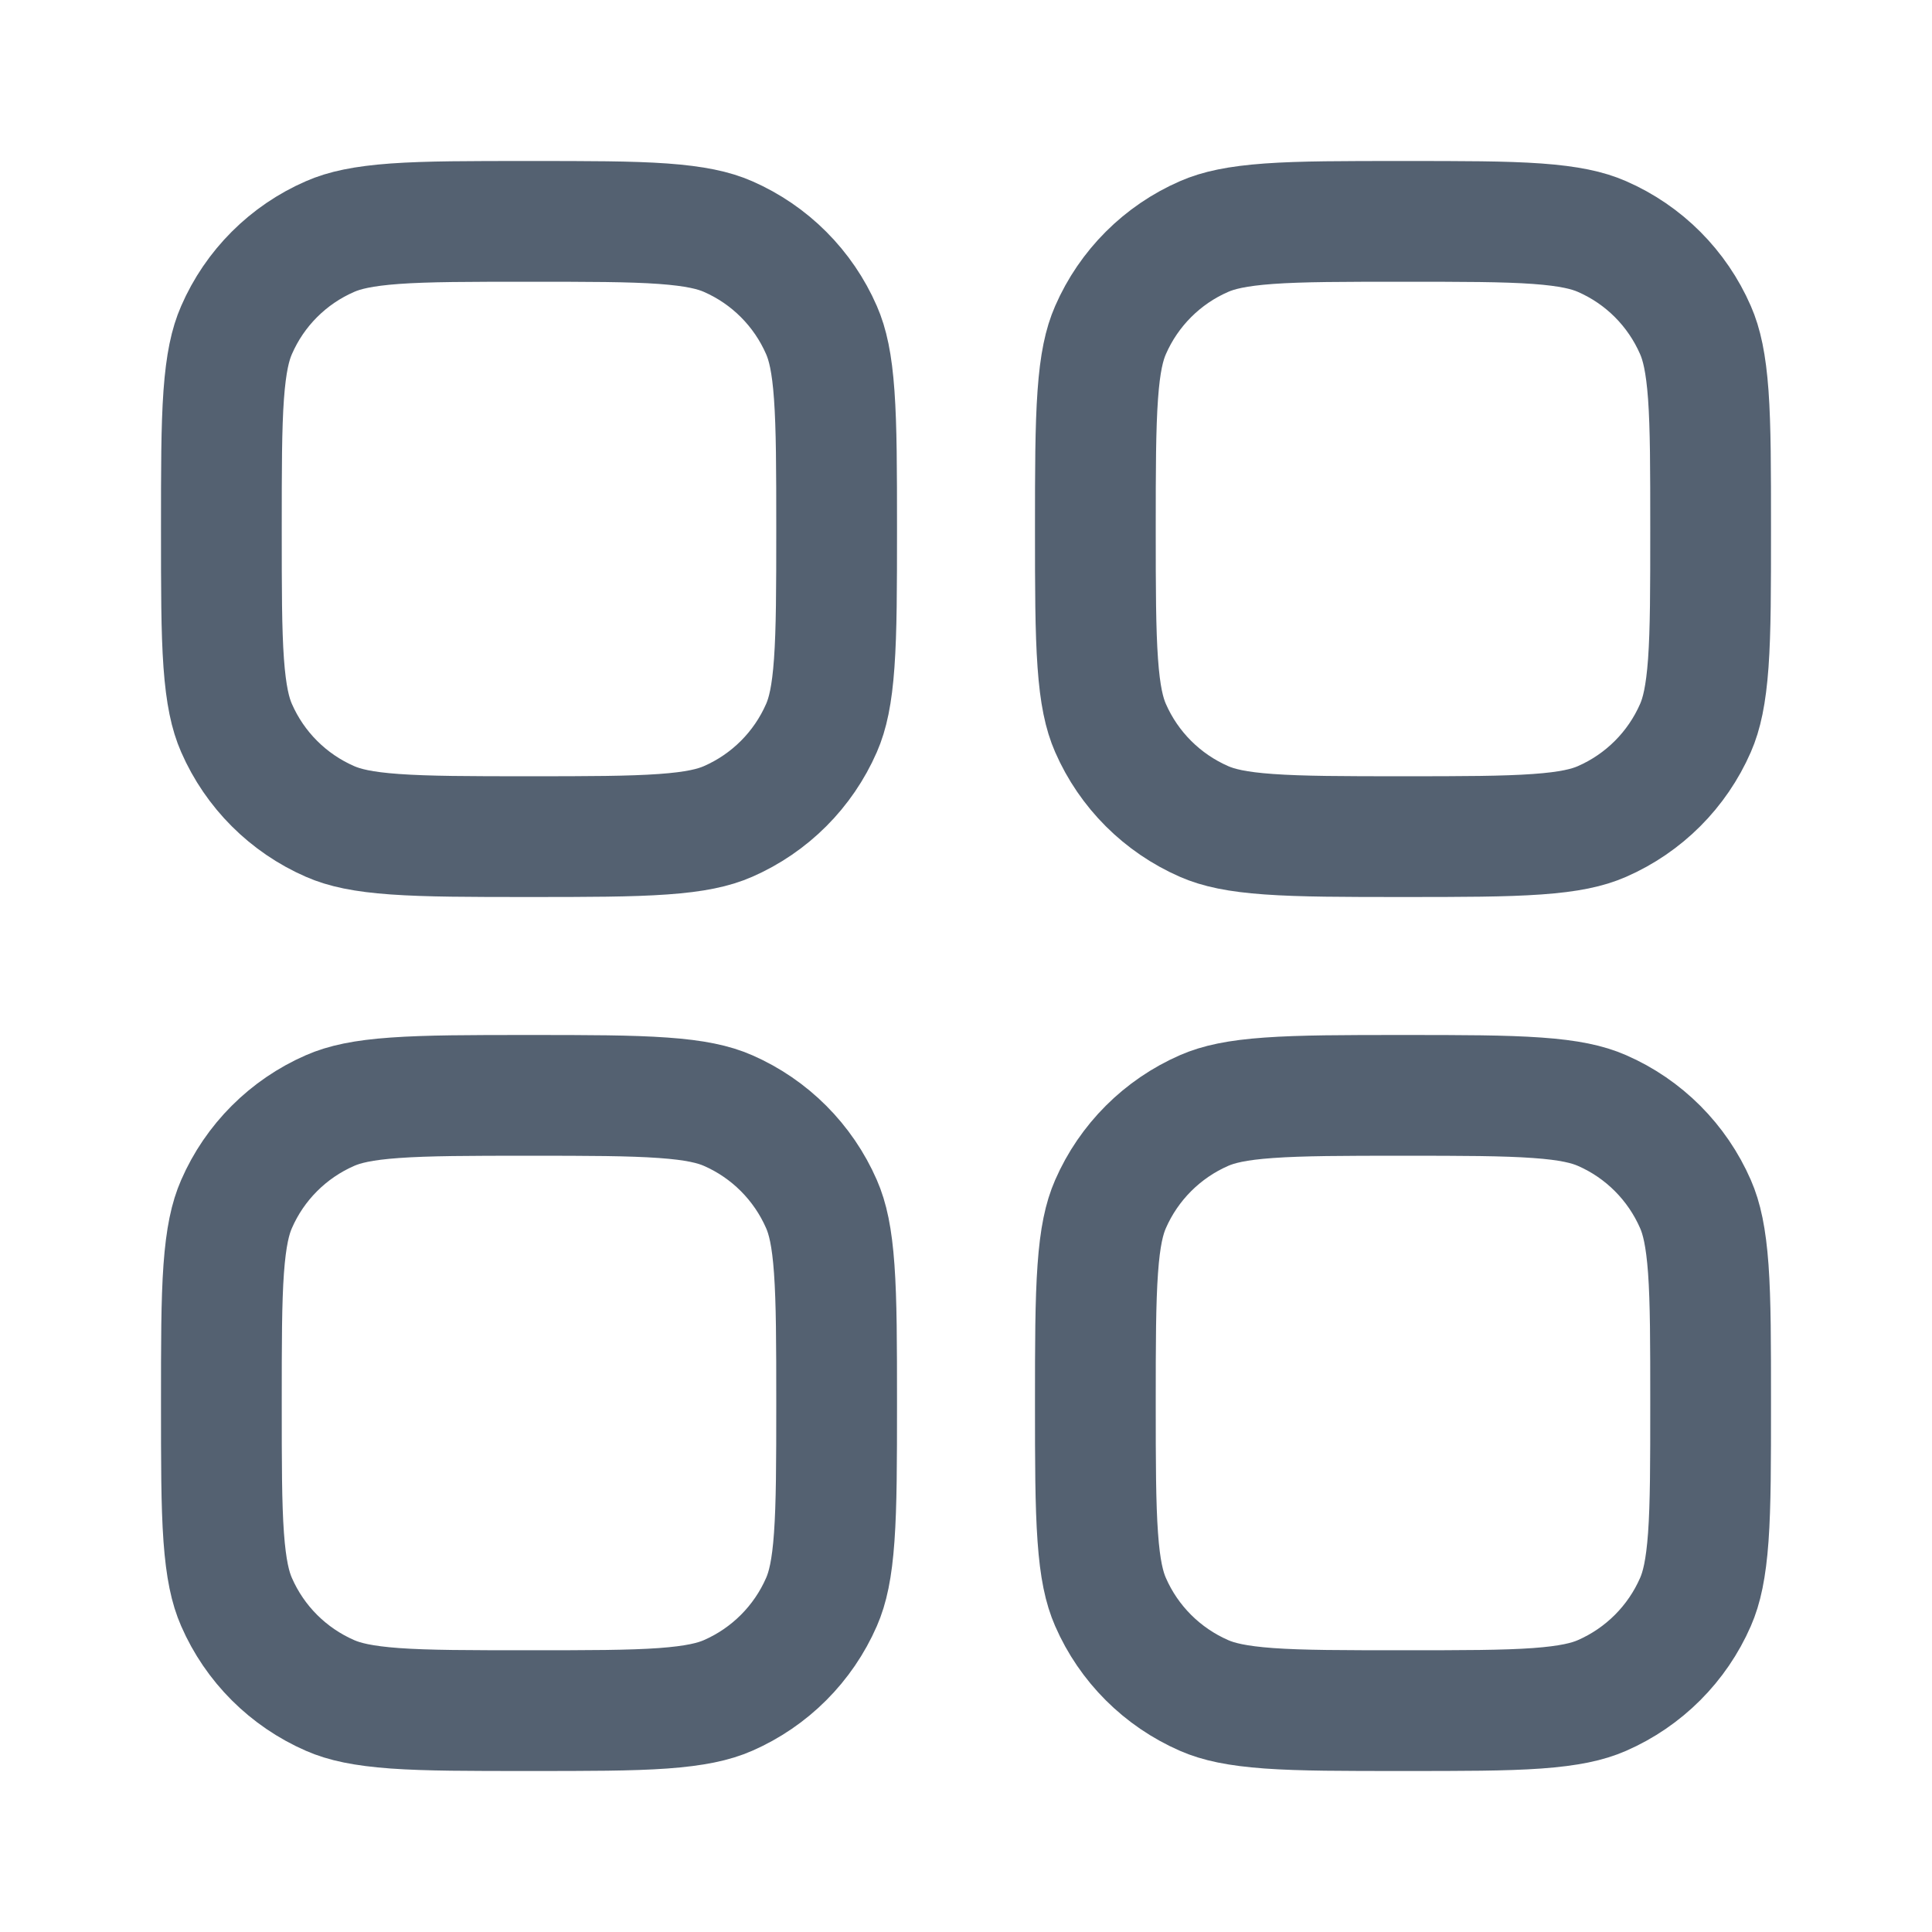
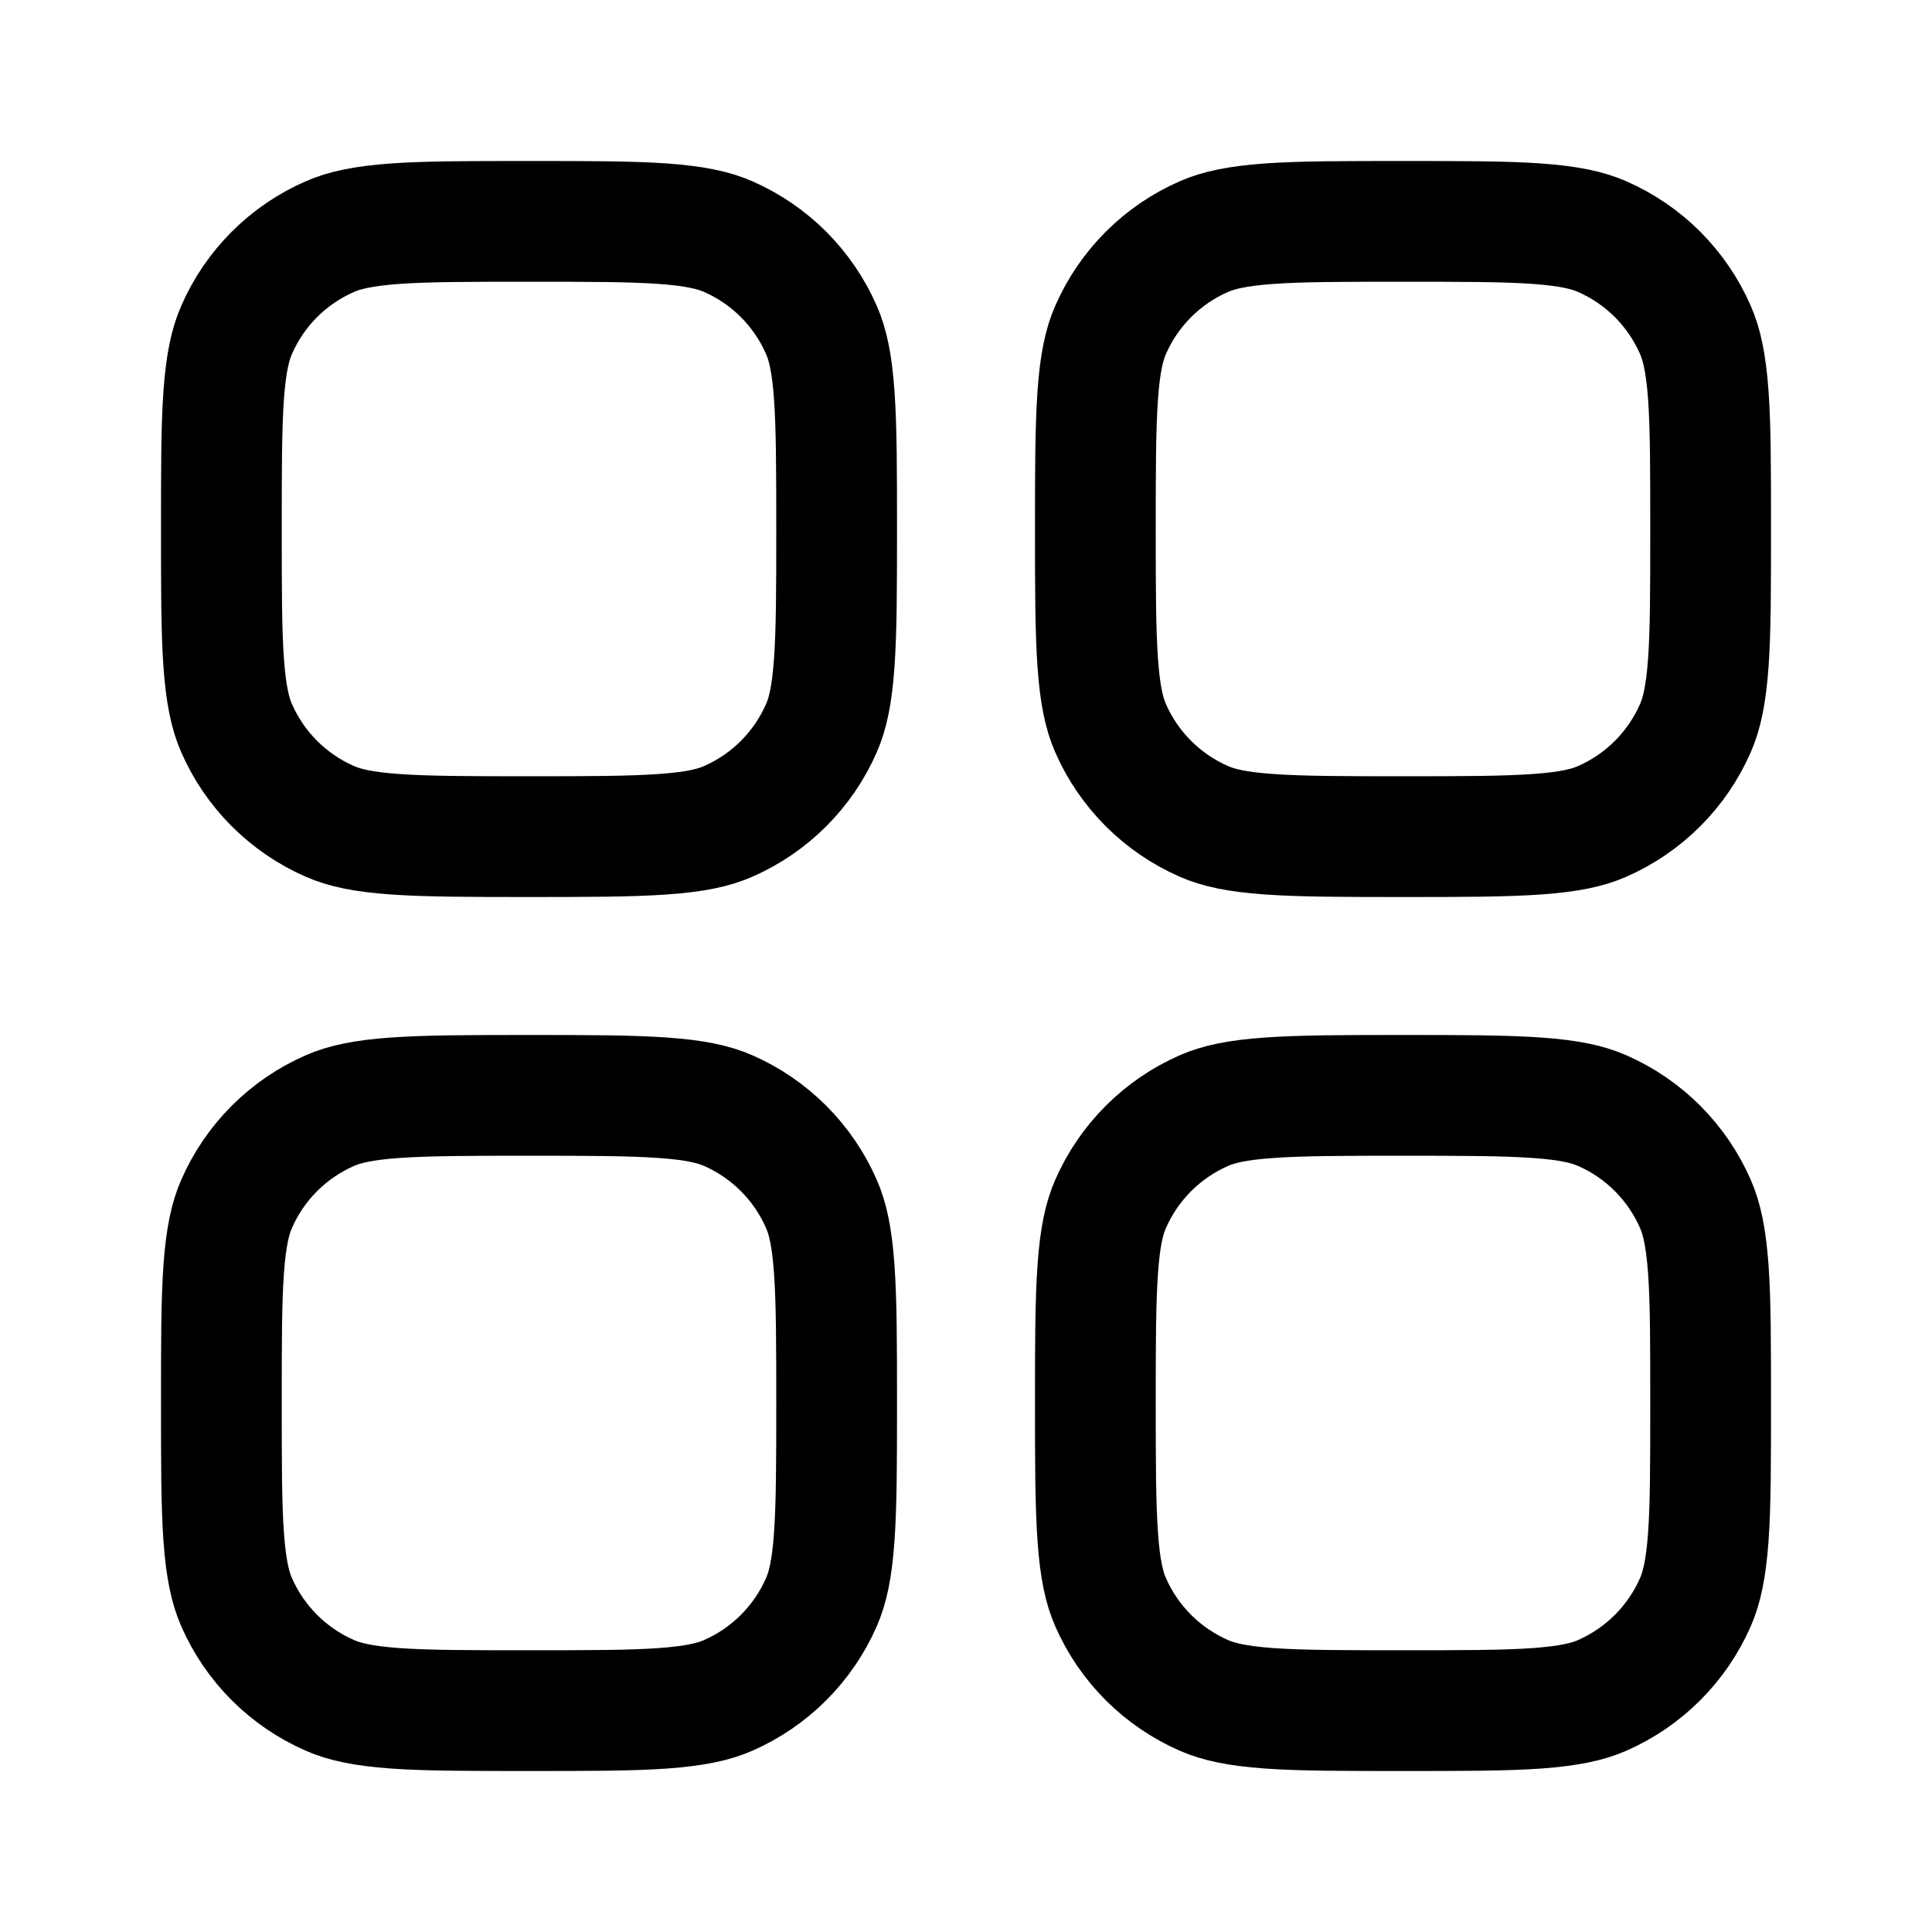
<svg xmlns="http://www.w3.org/2000/svg" width="24" height="24" viewBox="0 0 24 24" fill="none">
-   <path d="M6.571 2.75C7.314 2.75 7.832 2.75 8.237 2.779C8.635 2.808 8.867 2.861 9.043 2.938C9.563 3.165 9.978 3.58 10.205 4.101C10.282 4.277 10.335 4.508 10.363 4.905C10.392 5.31 10.393 5.828 10.393 6.571C10.393 7.314 10.392 7.832 10.363 8.237C10.335 8.635 10.282 8.867 10.205 9.043C9.978 9.563 9.563 9.978 9.043 10.205C8.867 10.282 8.635 10.335 8.237 10.363C7.832 10.392 7.314 10.393 6.571 10.393C5.828 10.393 5.31 10.392 4.905 10.363C4.508 10.335 4.277 10.282 4.101 10.205C3.58 9.978 3.165 9.563 2.938 9.043C2.861 8.867 2.808 8.635 2.779 8.237C2.75 7.832 2.75 7.314 2.75 6.571C2.75 5.828 2.75 5.31 2.779 4.905C2.808 4.508 2.861 4.277 2.938 4.101C3.164 3.58 3.58 3.164 4.101 2.938C4.277 2.861 4.508 2.808 4.905 2.779C5.31 2.75 5.828 2.75 6.571 2.75Z" stroke="#546171" stroke-width="1.5" />
-   <path d="M6.571 13.607C7.314 13.607 7.832 13.608 8.237 13.637C8.635 13.665 8.867 13.718 9.043 13.795C9.563 14.022 9.978 14.438 10.205 14.958C10.282 15.134 10.335 15.365 10.363 15.763C10.392 16.168 10.393 16.686 10.393 17.429C10.393 18.172 10.392 18.69 10.363 19.095C10.335 19.493 10.282 19.724 10.205 19.9C9.978 20.42 9.563 20.835 9.043 21.062C8.867 21.139 8.635 21.192 8.237 21.221C7.832 21.25 7.314 21.25 6.571 21.25C5.828 21.25 5.31 21.25 4.905 21.221C4.508 21.192 4.277 21.139 4.101 21.062C3.58 20.835 3.165 20.421 2.938 19.9C2.861 19.724 2.808 19.493 2.779 19.095C2.75 18.69 2.75 18.172 2.75 17.429C2.75 16.686 2.75 16.168 2.779 15.763C2.808 15.365 2.861 15.134 2.938 14.958C3.164 14.438 3.58 14.022 4.101 13.795C4.277 13.718 4.508 13.665 4.905 13.637C5.31 13.608 5.828 13.607 6.571 13.607Z" stroke="#546171" stroke-width="1.5" />
-   <path d="M17.429 2.75C18.172 2.75 18.69 2.75 19.095 2.779C19.493 2.808 19.724 2.861 19.9 2.938C20.421 3.165 20.835 3.58 21.062 4.101C21.139 4.277 21.192 4.508 21.221 4.905C21.25 5.31 21.25 5.828 21.25 6.571C21.25 7.314 21.25 7.832 21.221 8.237C21.192 8.635 21.139 8.867 21.062 9.043C20.835 9.563 20.42 9.978 19.9 10.205C19.724 10.282 19.493 10.335 19.095 10.363C18.69 10.392 18.172 10.393 17.429 10.393C16.686 10.393 16.168 10.392 15.763 10.363C15.365 10.335 15.134 10.282 14.958 10.205C14.438 9.978 14.022 9.563 13.795 9.043C13.718 8.867 13.665 8.635 13.637 8.237C13.608 7.832 13.607 7.314 13.607 6.571C13.607 5.828 13.608 5.31 13.637 4.905C13.665 4.508 13.718 4.277 13.795 4.101C14.022 3.58 14.438 3.164 14.958 2.938C15.134 2.861 15.365 2.808 15.763 2.779C16.168 2.75 16.686 2.75 17.429 2.75Z" stroke="#546171" stroke-width="1.5" />
-   <path d="M17.429 13.607C18.172 13.607 18.69 13.608 19.095 13.637C19.493 13.665 19.724 13.718 19.9 13.795C20.421 14.022 20.835 14.438 21.062 14.958C21.139 15.134 21.192 15.365 21.221 15.763C21.25 16.168 21.25 16.686 21.25 17.429C21.25 18.172 21.25 18.69 21.221 19.095C21.192 19.493 21.139 19.724 21.062 19.9C20.835 20.42 20.42 20.835 19.9 21.062C19.724 21.139 19.493 21.192 19.095 21.221C18.69 21.25 18.172 21.25 17.429 21.25C16.686 21.25 16.168 21.25 15.763 21.221C15.365 21.192 15.134 21.139 14.958 21.062C14.438 20.835 14.022 20.421 13.795 19.9C13.718 19.724 13.665 19.493 13.637 19.095C13.608 18.69 13.607 18.172 13.607 17.429C13.607 16.686 13.608 16.168 13.637 15.763C13.665 15.365 13.718 15.134 13.795 14.958C14.022 14.438 14.438 14.022 14.958 13.795C15.134 13.718 15.365 13.665 15.763 13.637C16.168 13.608 16.686 13.607 17.429 13.607Z" stroke="#546171" stroke-width="1.5" />
+   <path d="M6.571 2.75C7.314 2.75 7.832 2.75 8.237 2.779C8.635 2.808 8.867 2.861 9.043 2.938C9.563 3.165 9.978 3.58 10.205 4.101C10.282 4.277 10.335 4.508 10.363 4.905C10.392 5.31 10.393 5.828 10.393 6.571C10.393 7.314 10.392 7.832 10.363 8.237C10.335 8.635 10.282 8.867 10.205 9.043C9.978 9.563 9.563 9.978 9.043 10.205C8.867 10.282 8.635 10.335 8.237 10.363C7.832 10.392 7.314 10.393 6.571 10.393C5.828 10.393 5.31 10.392 4.905 10.363C4.508 10.335 4.277 10.282 4.101 10.205C3.58 9.978 3.165 9.563 2.938 9.043C2.861 8.867 2.808 8.635 2.779 8.237C2.75 7.832 2.75 7.314 2.75 6.571C2.75 5.828 2.75 5.31 2.779 4.905C2.808 4.508 2.861 4.277 2.938 4.101C3.164 3.58 3.58 3.164 4.101 2.938C4.277 2.861 4.508 2.808 4.905 2.779C5.31 2.75 5.828 2.75 6.571 2.75Z" stroke="currentColor" stroke-width="1.5" />
+   <path d="M6.571 13.607C7.314 13.607 7.832 13.608 8.237 13.637C8.635 13.665 8.867 13.718 9.043 13.795C9.563 14.022 9.978 14.438 10.205 14.958C10.282 15.134 10.335 15.365 10.363 15.763C10.392 16.168 10.393 16.686 10.393 17.429C10.393 18.172 10.392 18.69 10.363 19.095C10.335 19.493 10.282 19.724 10.205 19.9C9.978 20.42 9.563 20.835 9.043 21.062C8.867 21.139 8.635 21.192 8.237 21.221C7.832 21.25 7.314 21.25 6.571 21.25C5.828 21.25 5.31 21.25 4.905 21.221C4.508 21.192 4.277 21.139 4.101 21.062C3.58 20.835 3.165 20.421 2.938 19.9C2.861 19.724 2.808 19.493 2.779 19.095C2.75 18.69 2.75 18.172 2.75 17.429C2.75 16.686 2.75 16.168 2.779 15.763C2.808 15.365 2.861 15.134 2.938 14.958C3.164 14.438 3.58 14.022 4.101 13.795C4.277 13.718 4.508 13.665 4.905 13.637C5.31 13.608 5.828 13.607 6.571 13.607Z" stroke="currentColor" stroke-width="1.5" />
+   <path d="M17.429 2.75C18.172 2.75 18.69 2.75 19.095 2.779C19.493 2.808 19.724 2.861 19.9 2.938C20.421 3.165 20.835 3.58 21.062 4.101C21.139 4.277 21.192 4.508 21.221 4.905C21.25 5.31 21.25 5.828 21.25 6.571C21.25 7.314 21.25 7.832 21.221 8.237C21.192 8.635 21.139 8.867 21.062 9.043C20.835 9.563 20.42 9.978 19.9 10.205C19.724 10.282 19.493 10.335 19.095 10.363C18.69 10.392 18.172 10.393 17.429 10.393C16.686 10.393 16.168 10.392 15.763 10.363C15.365 10.335 15.134 10.282 14.958 10.205C14.438 9.978 14.022 9.563 13.795 9.043C13.718 8.867 13.665 8.635 13.637 8.237C13.608 7.832 13.607 7.314 13.607 6.571C13.607 5.828 13.608 5.31 13.637 4.905C13.665 4.508 13.718 4.277 13.795 4.101C14.022 3.58 14.438 3.164 14.958 2.938C15.134 2.861 15.365 2.808 15.763 2.779C16.168 2.75 16.686 2.75 17.429 2.75Z" stroke="currentColor" stroke-width="1.5" />
+   <path d="M17.429 13.607C18.172 13.607 18.69 13.608 19.095 13.637C19.493 13.665 19.724 13.718 19.9 13.795C20.421 14.022 20.835 14.438 21.062 14.958C21.139 15.134 21.192 15.365 21.221 15.763C21.25 16.168 21.25 16.686 21.25 17.429C21.25 18.172 21.25 18.69 21.221 19.095C21.192 19.493 21.139 19.724 21.062 19.9C20.835 20.42 20.42 20.835 19.9 21.062C19.724 21.139 19.493 21.192 19.095 21.221C18.69 21.25 18.172 21.25 17.429 21.25C16.686 21.25 16.168 21.25 15.763 21.221C15.365 21.192 15.134 21.139 14.958 21.062C14.438 20.835 14.022 20.421 13.795 19.9C13.718 19.724 13.665 19.493 13.637 19.095C13.608 18.69 13.607 18.172 13.607 17.429C13.607 16.686 13.608 16.168 13.637 15.763C13.665 15.365 13.718 15.134 13.795 14.958C14.022 14.438 14.438 14.022 14.958 13.795C15.134 13.718 15.365 13.665 15.763 13.637C16.168 13.608 16.686 13.607 17.429 13.607Z" stroke="currentColor" stroke-width="1.5" />
</svg>
